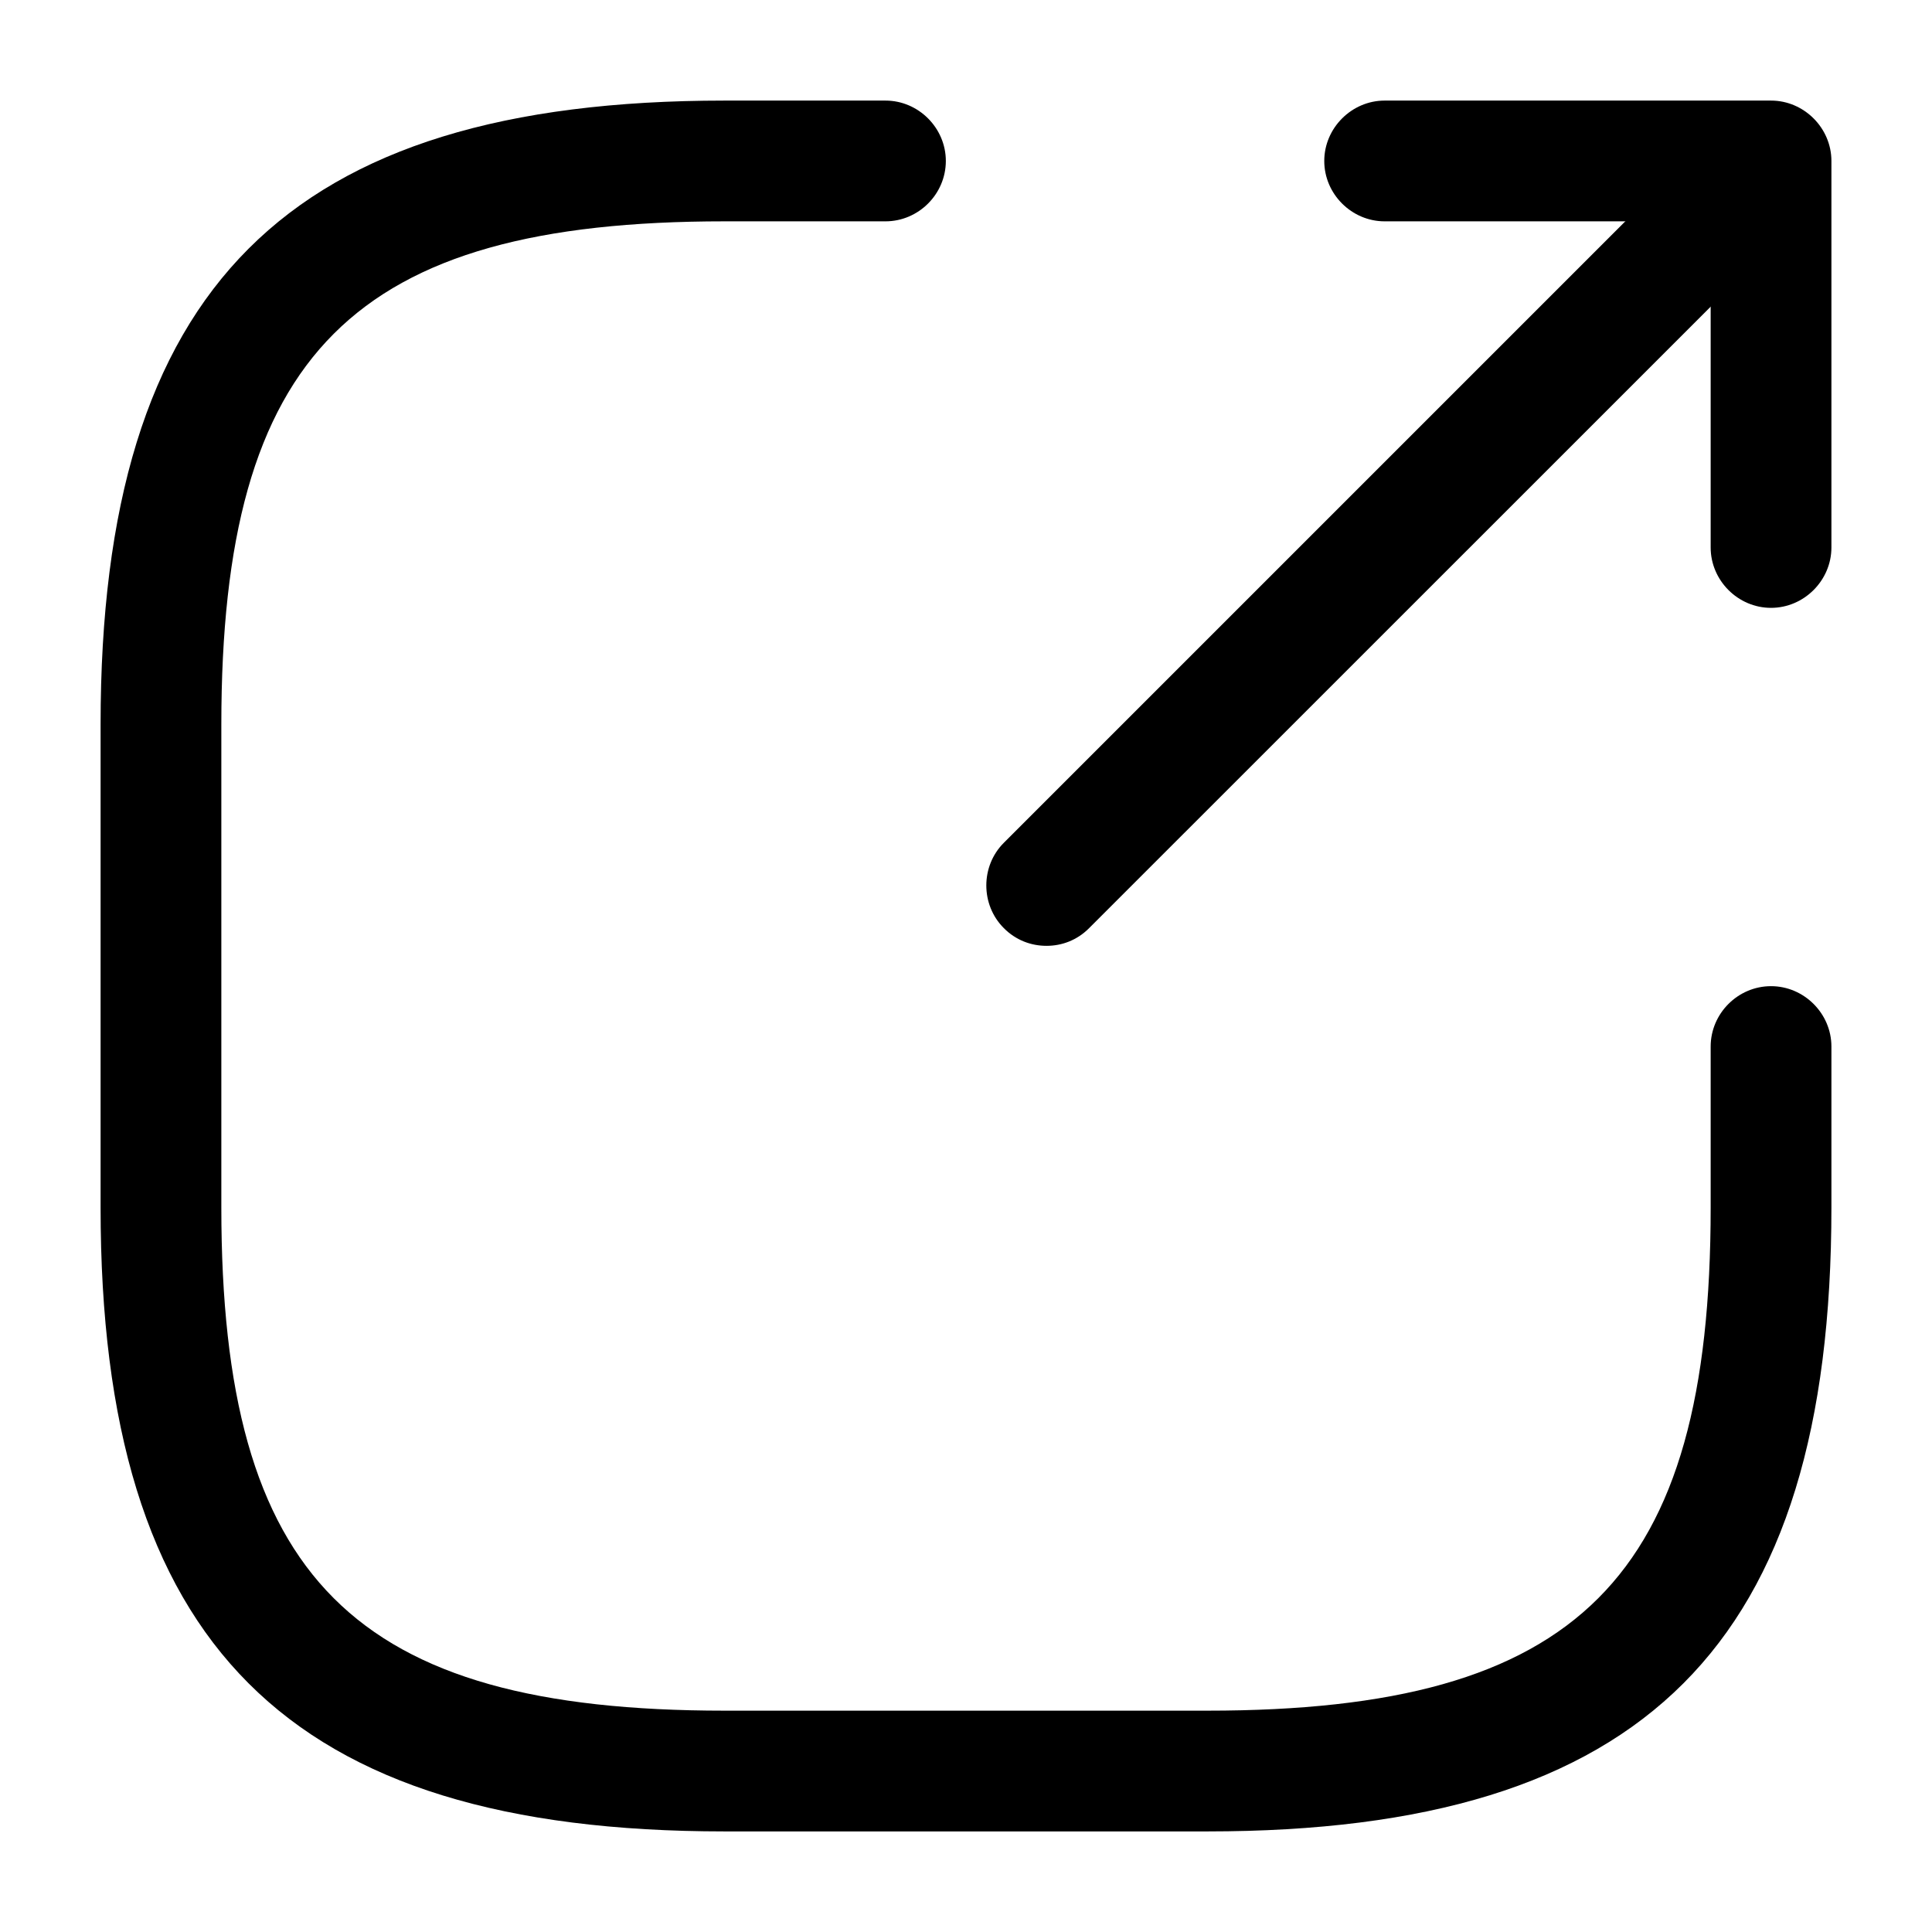
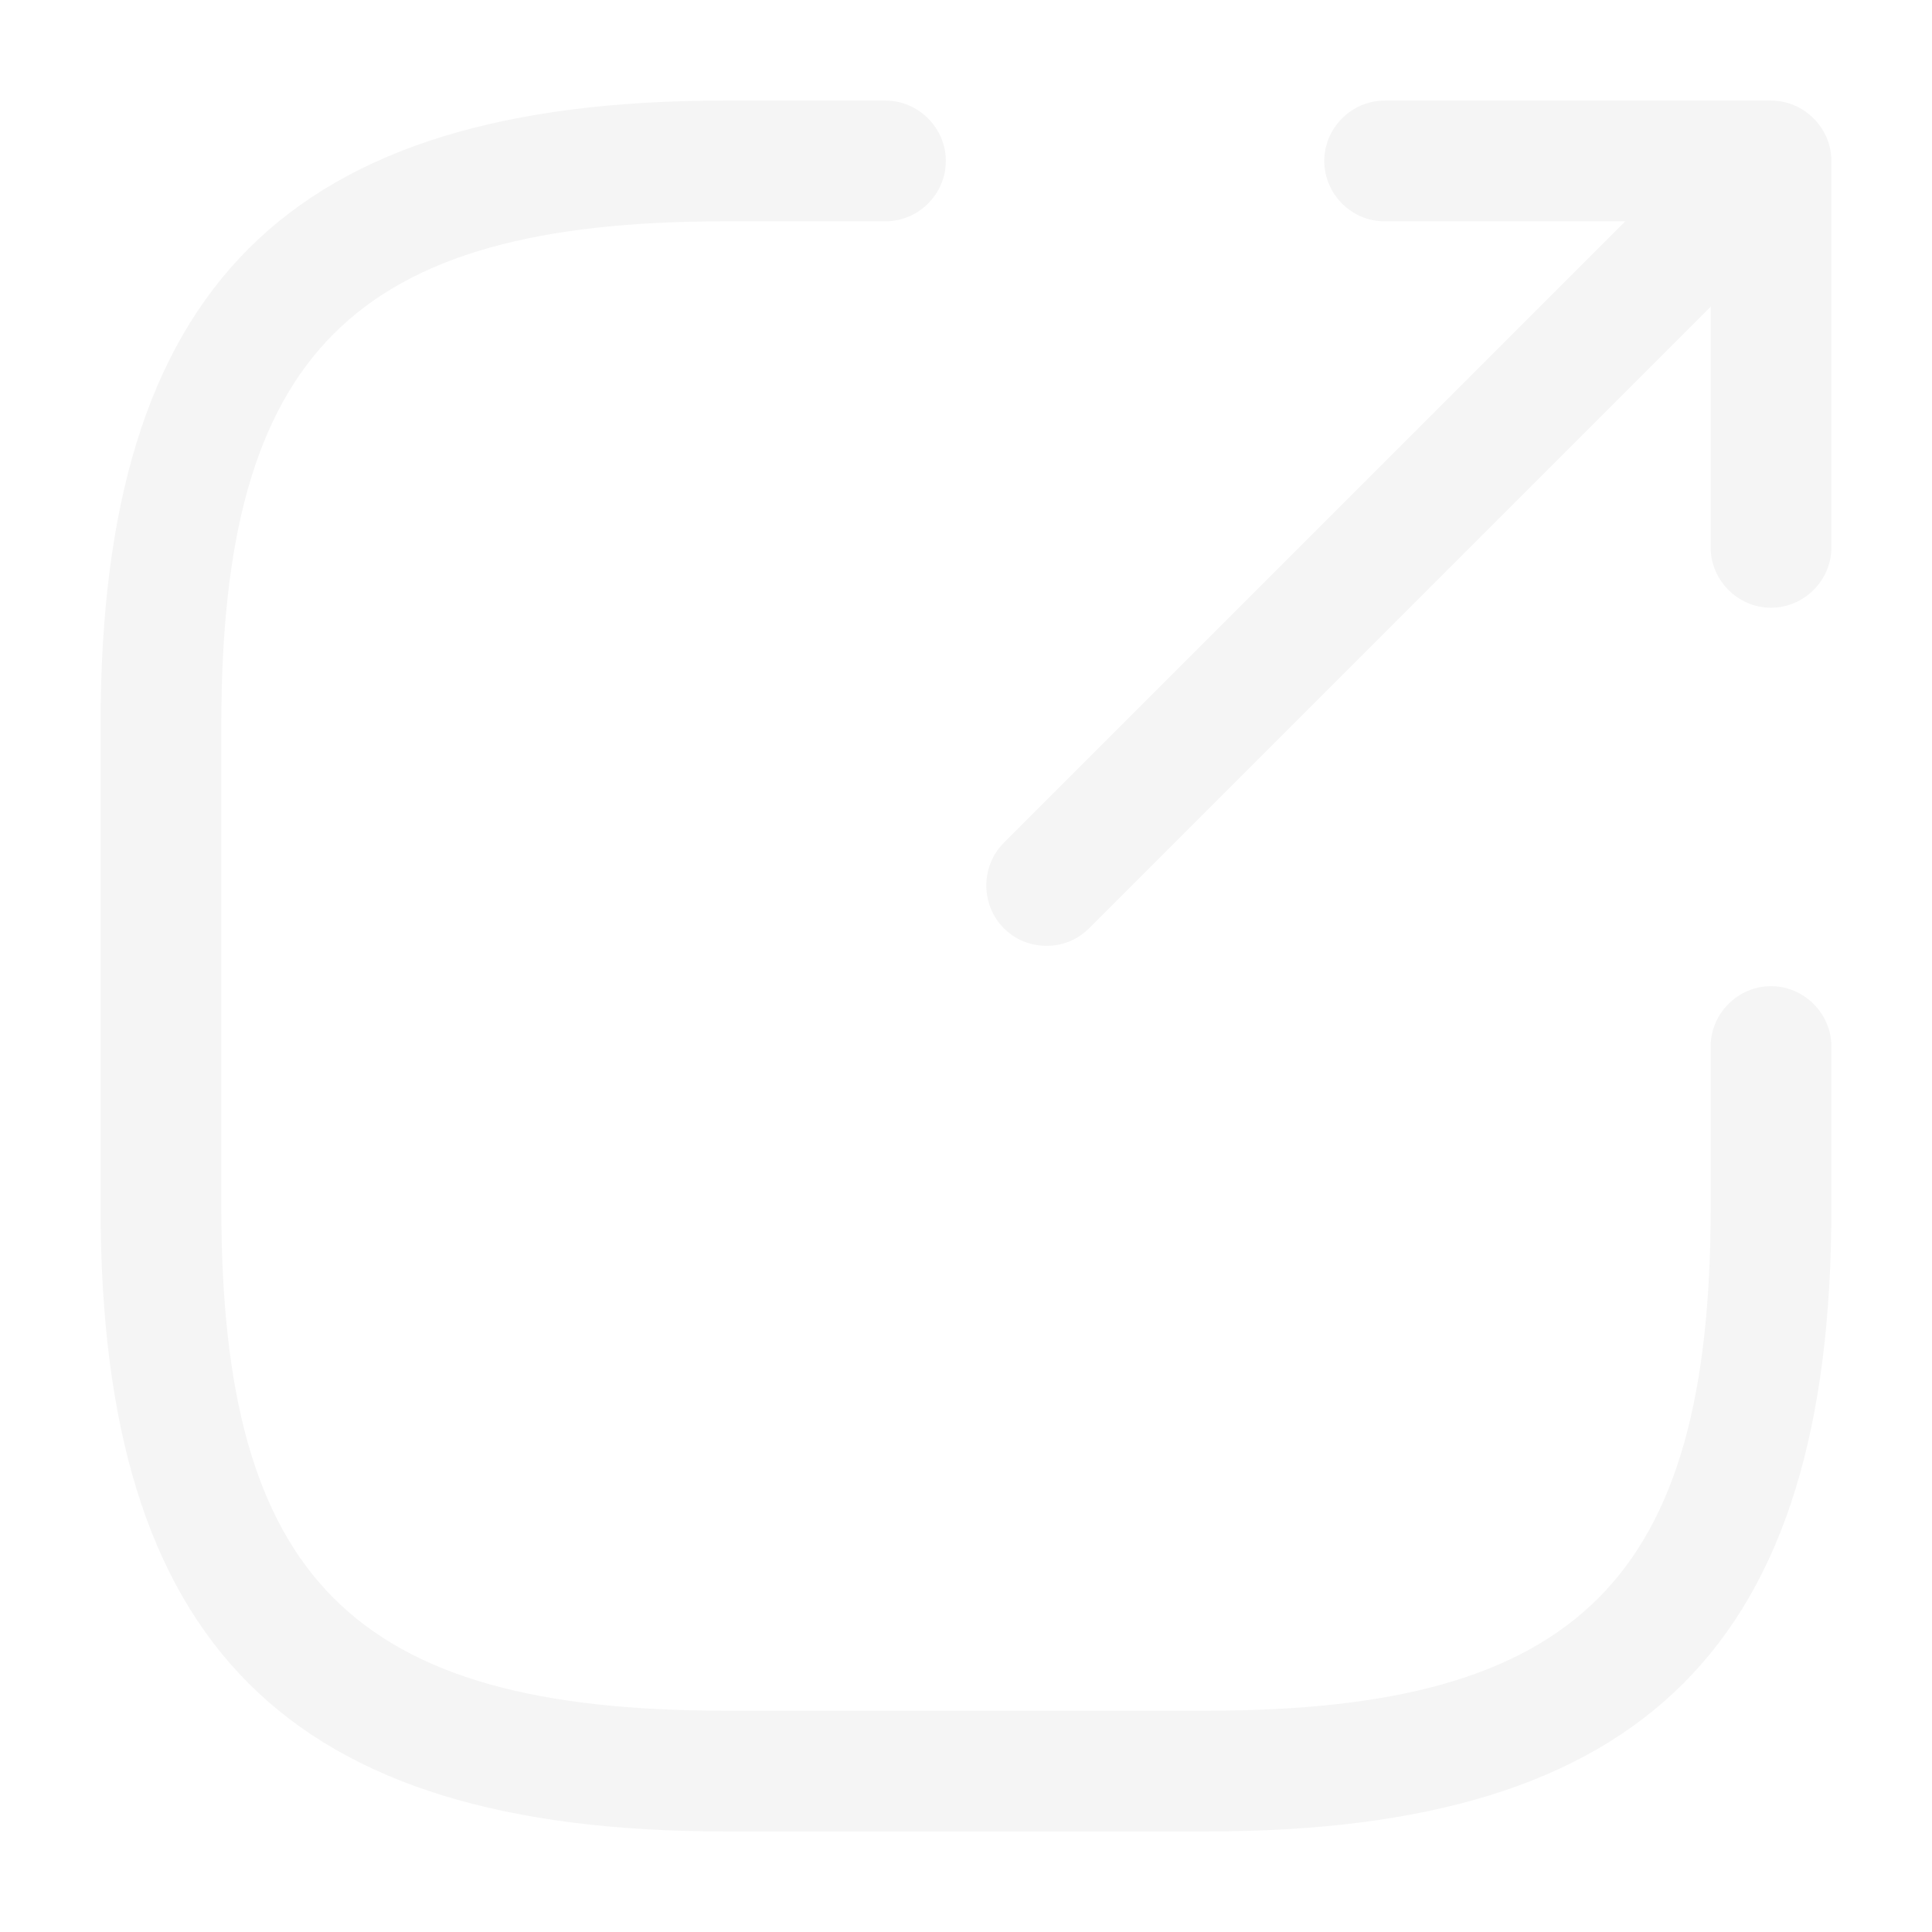
<svg xmlns="http://www.w3.org/2000/svg" width="16" height="16" viewBox="0 0 16 16" fill="none">
-   <path d="M8.667 7.833C8.54 7.833 8.413 7.787 8.313 7.686C8.12 7.493 8.12 7.173 8.313 6.98L13.78 1.513C13.973 1.32 14.293 1.32 14.487 1.513C14.68 1.706 14.68 2.026 14.487 2.22L9.02 7.686C8.92 7.787 8.793 7.833 8.667 7.833Z" fill="black" />
-   <path d="M14.667 5.034C14.393 5.034 14.167 4.807 14.167 4.534V1.833H11.467C11.194 1.833 10.967 1.607 10.967 1.333C10.967 1.06 11.194 0.833 11.467 0.833H14.667C14.94 0.833 15.167 1.06 15.167 1.333V4.534C15.167 4.807 14.94 5.034 14.667 5.034Z" fill="black" />
-   <path d="M10 15.167H6C2.38 15.167 0.833 13.62 0.833 10V6C0.833 2.38 2.38 0.833 6 0.833H7.333C7.607 0.833 7.833 1.06 7.833 1.333C7.833 1.607 7.607 1.833 7.333 1.833H6C2.927 1.833 1.833 2.927 1.833 6V10C1.833 13.073 2.927 14.167 6 14.167H10C13.073 14.167 14.167 13.073 14.167 10V8.667C14.167 8.393 14.393 8.167 14.667 8.167C14.94 8.167 15.167 8.393 15.167 8.667V10C15.167 13.62 13.62 15.167 10 15.167Z" fill="black" />
+   <path d="M8.667 7.833C8.54 7.833 8.413 7.787 8.313 7.687C8.12 7.493 8.12 7.173 8.313 6.98L13.78 1.513C13.973 1.32 14.293 1.32 14.487 1.513C14.68 1.707 14.68 2.027 14.487 2.22L9.02 7.687C8.92 7.787 8.793 7.833 8.667 7.833Z" fill="#F5F5F5" />
+   <path d="M14.667 5.033C14.393 5.033 14.167 4.807 14.167 4.533V1.833H11.467C11.193 1.833 10.967 1.607 10.967 1.333C10.967 1.06 11.193 0.833 11.467 0.833H14.667C14.94 0.833 15.167 1.06 15.167 1.333V4.533C15.167 4.807 14.94 5.033 14.667 5.033Z" fill="#F5F5F5" />
+   <path d="M10 15.167H6C2.38 15.167 0.833 13.62 0.833 10V6C0.833 2.38 2.38 0.833 6 0.833H7.333C7.607 0.833 7.833 1.06 7.833 1.333C7.833 1.607 7.607 1.833 7.333 1.833H6C2.927 1.833 1.833 2.927 1.833 6V10C1.833 13.073 2.927 14.167 6 14.167H10C13.073 14.167 14.167 13.073 14.167 10V8.667C14.167 8.393 14.393 8.167 14.667 8.167C14.94 8.167 15.167 8.393 15.167 8.667V10C15.167 13.62 13.62 15.167 10 15.167Z" fill="#F5F5F5" />
</svg>
